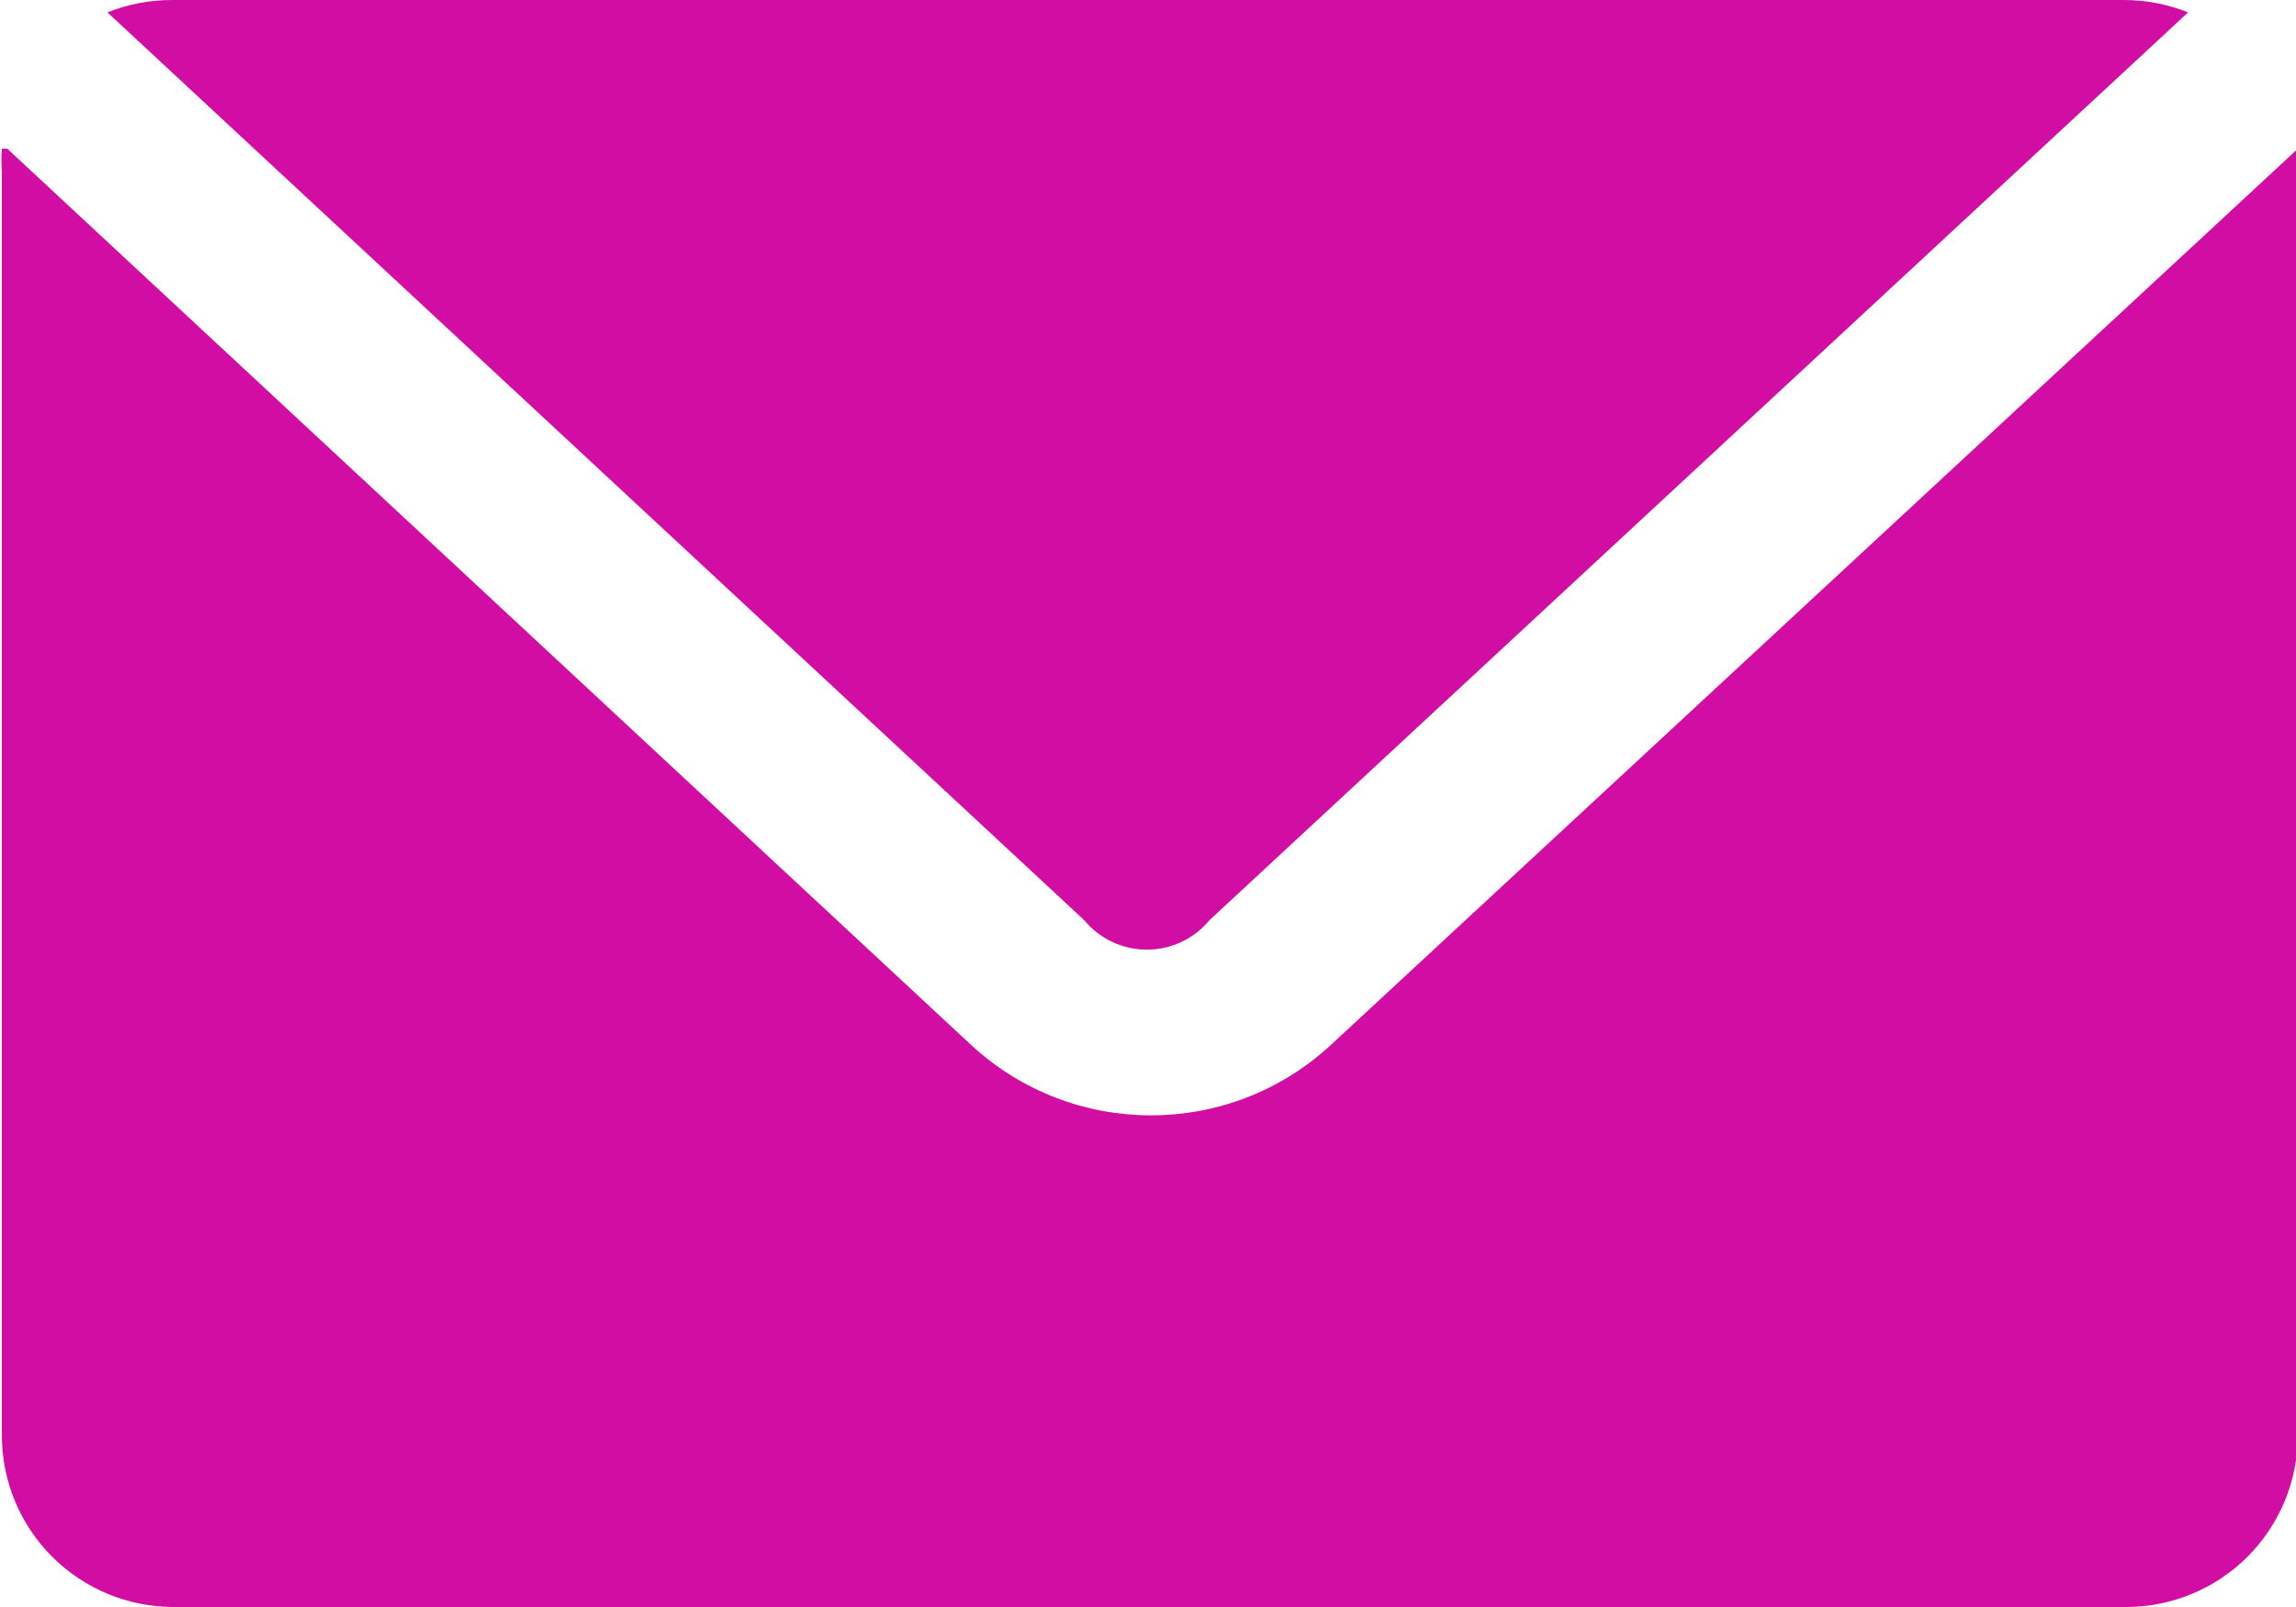
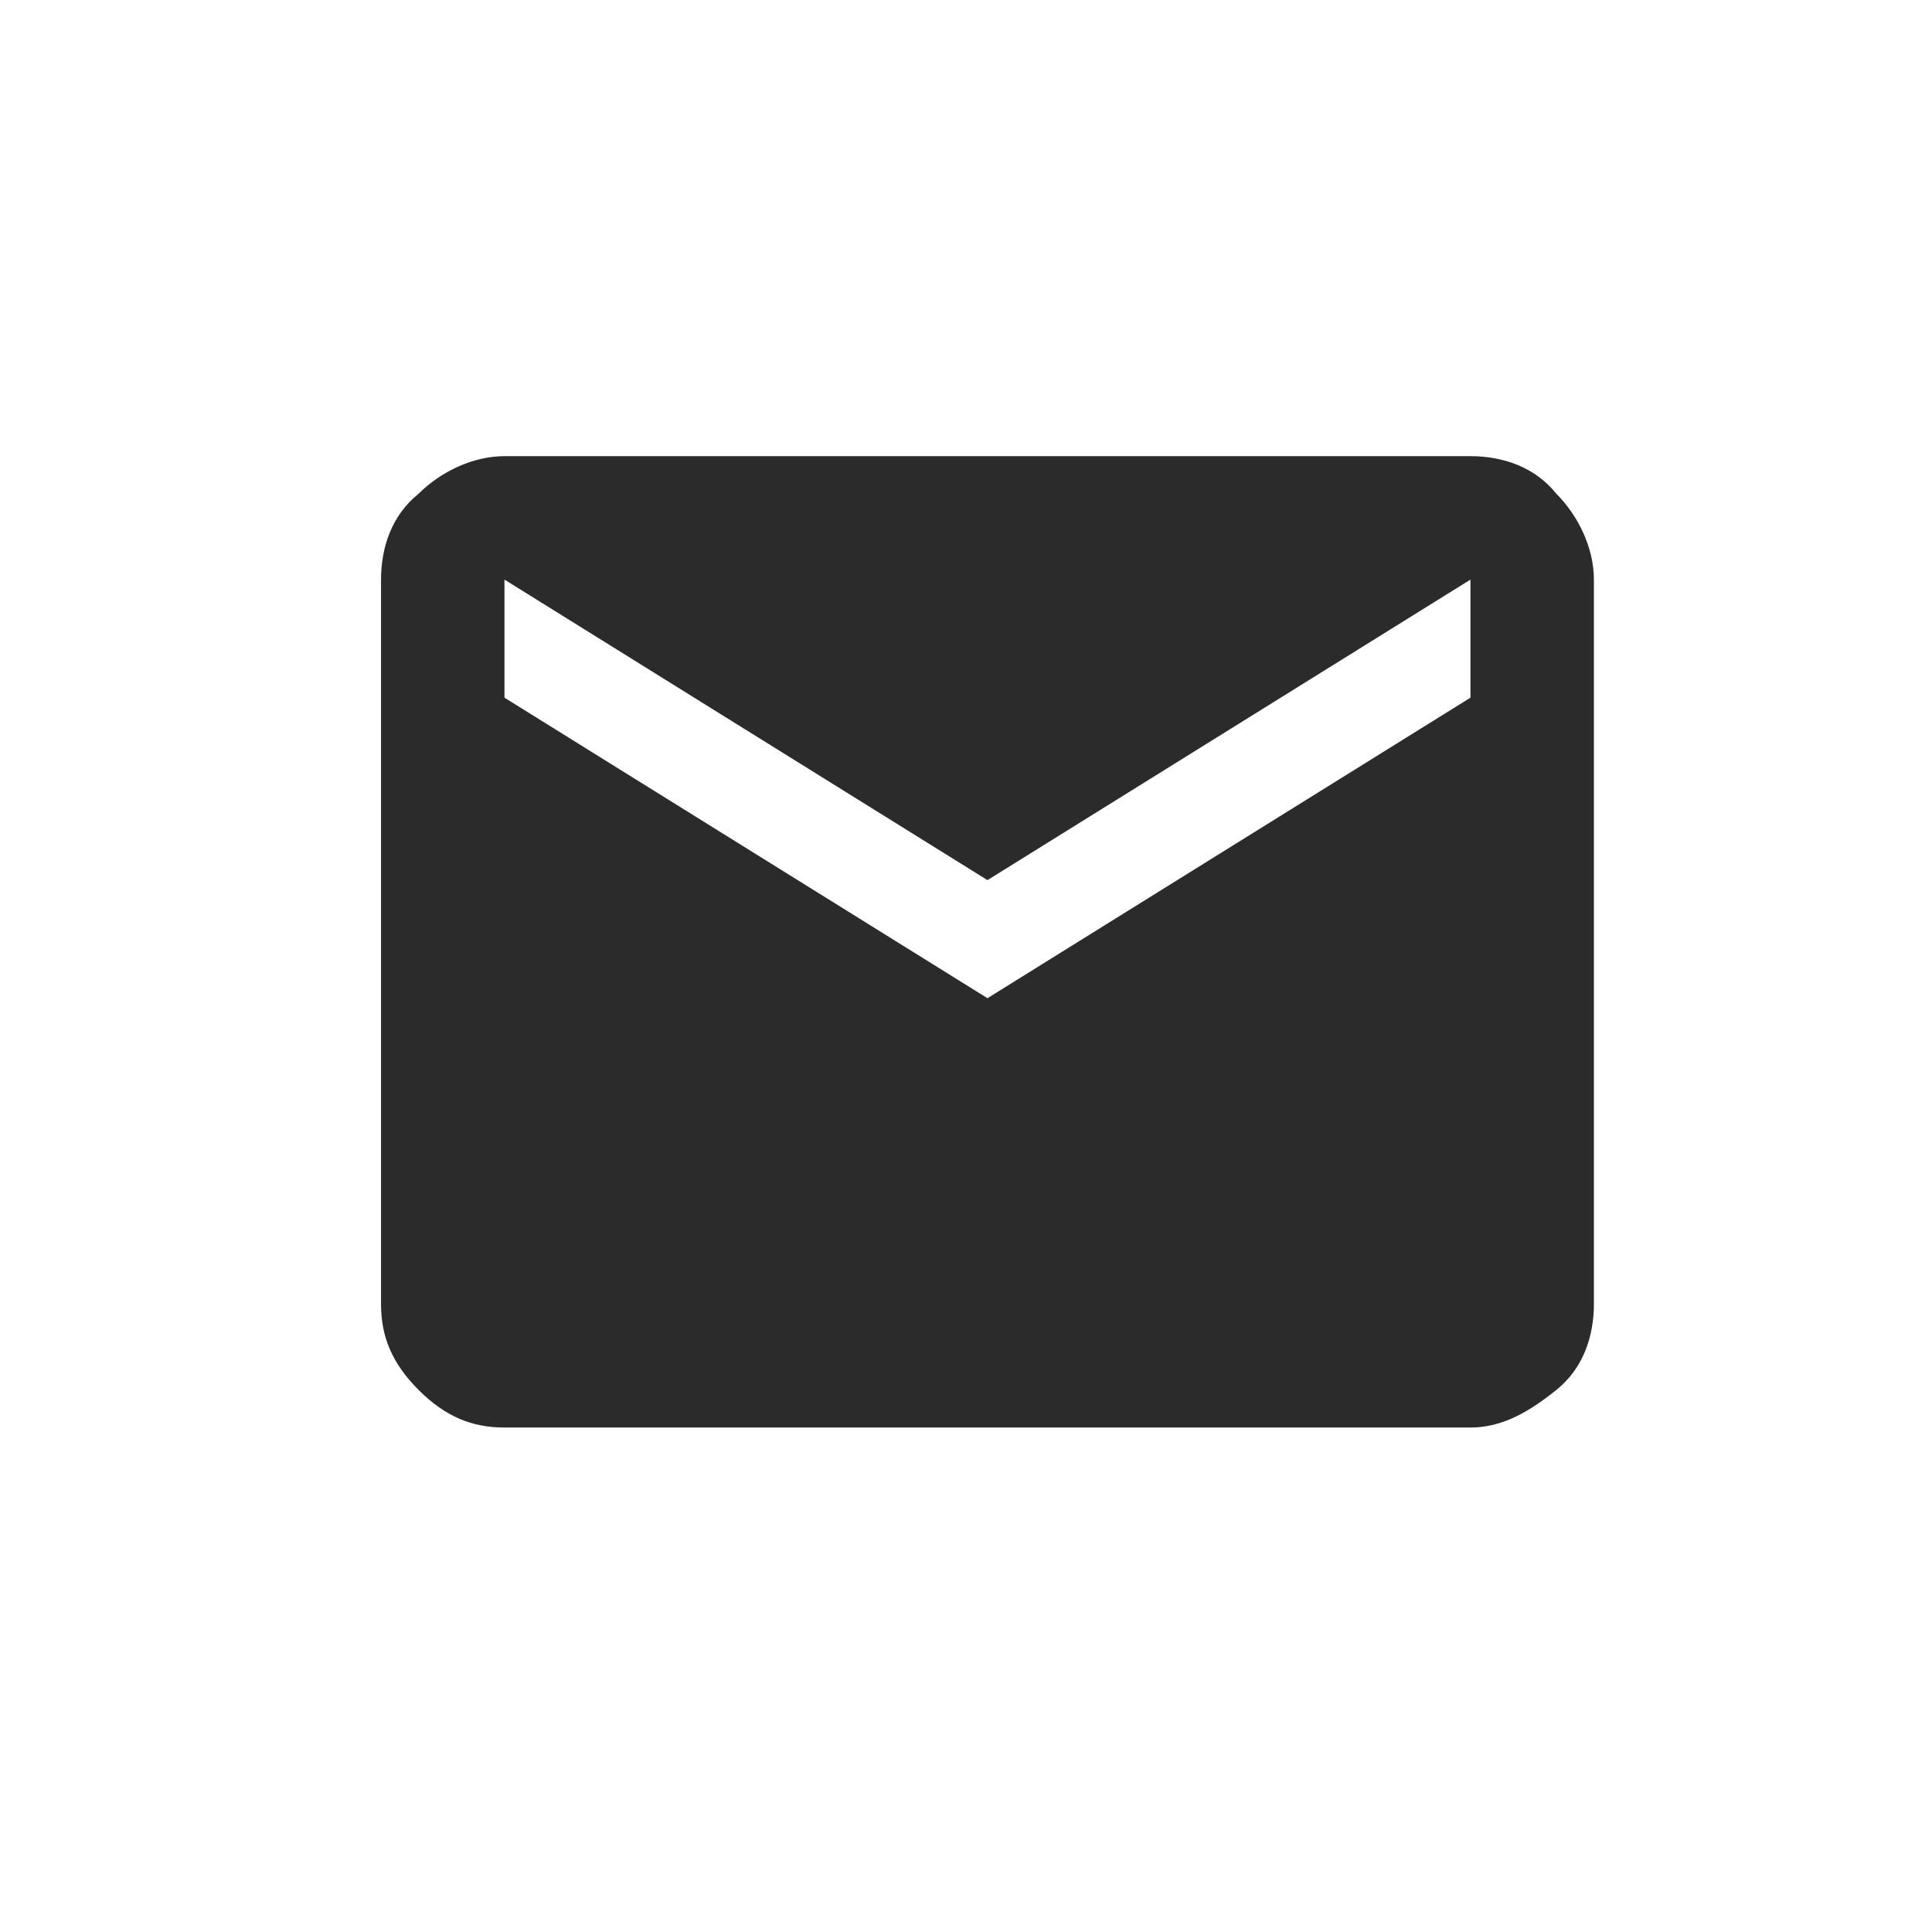
- <svg xmlns="http://www.w3.org/2000/svg" id="Layer_1" data-name="Layer 1" viewBox="0 0 50 35">
-   <g id="_Group_" data-name="&lt;Group&gt;">
-     <path id="_Compound_Path_" data-name="&lt;Compound Path&gt;" d="M457.14,494.35a3.76,3.76,0,0,0-1.41.27L477,514.39a1.77,1.77,0,0,0,2.73,0l21.31-19.77a3.76,3.76,0,0,0-1.41-.27h-42.5Zm-3.71,3.24a3.87,3.87,0,0,0,0,.51v27.5a3.74,3.74,0,0,0,3.75,3.75h42.5a3.74,3.74,0,0,0,3.75-3.75V498.1a3.87,3.87,0,0,0,0-.51l-21.07,19.53a5.77,5.77,0,0,1-7.81,0l-21-19.53h0Z" transform="translate(-453.39 -494.35)" style="fill:#d10da3" />
+ <svg xmlns="http://www.w3.org/2000/svg" version="1.1" id="Layer_1" x="0px" y="0px" viewBox="0 0 36 36" style="enable-background:new 0 0 36 36;" xml:space="preserve">
+   <style type="text/css">
+ 	.st0{fill:#2B2B2B;}
+ </style>
+   <g>
+     <path class="st0" d="M29,9.2c0.4,0.4,0.7,1,0.7,1.6v13.5c0,0.6-0.2,1.2-0.7,1.6s-1,0.7-1.6,0.7h-18c-0.6,0-1.1-0.2-1.6-0.7   s-0.7-1-0.7-1.6V10.8c0-0.6,0.2-1.2,0.7-1.6c0.4-0.4,1-0.7,1.6-0.7h18C28,8.5,28.6,8.7,29,9.2z M27.4,10.8l-9,5.6l-9-5.6V13l9,5.6   l9-5.6V10.8z" />
  </g>
</svg>
